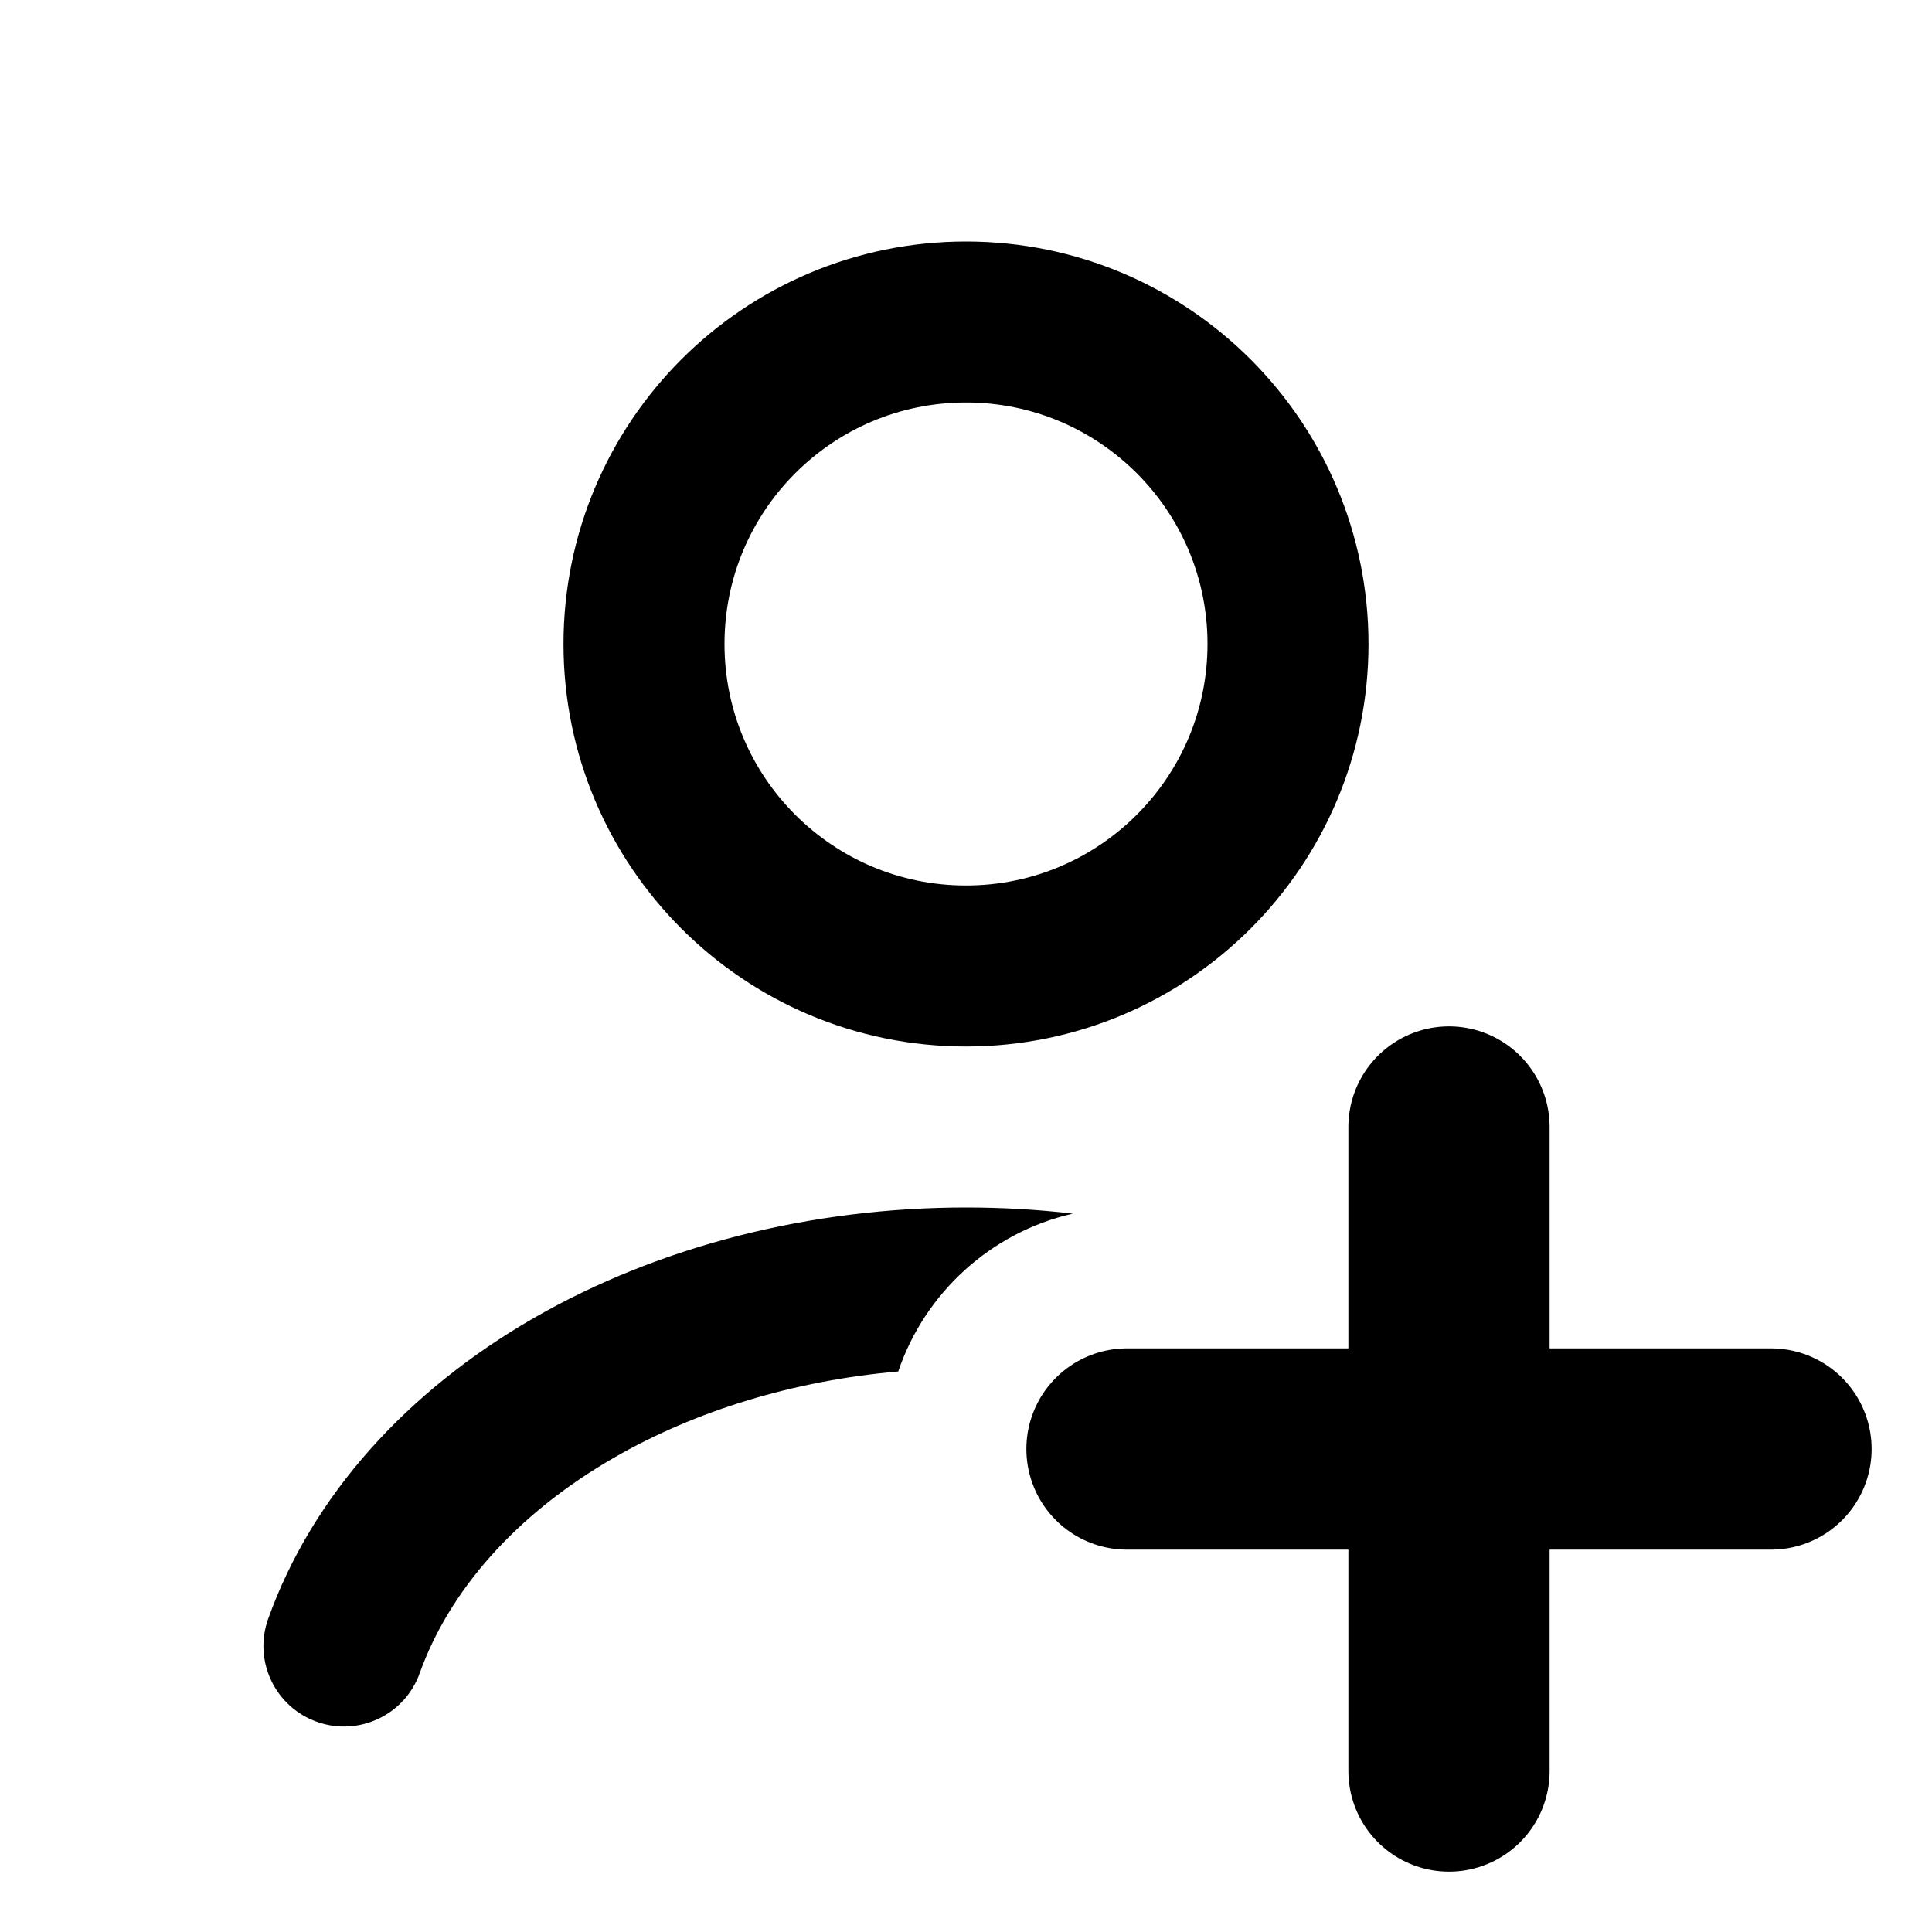
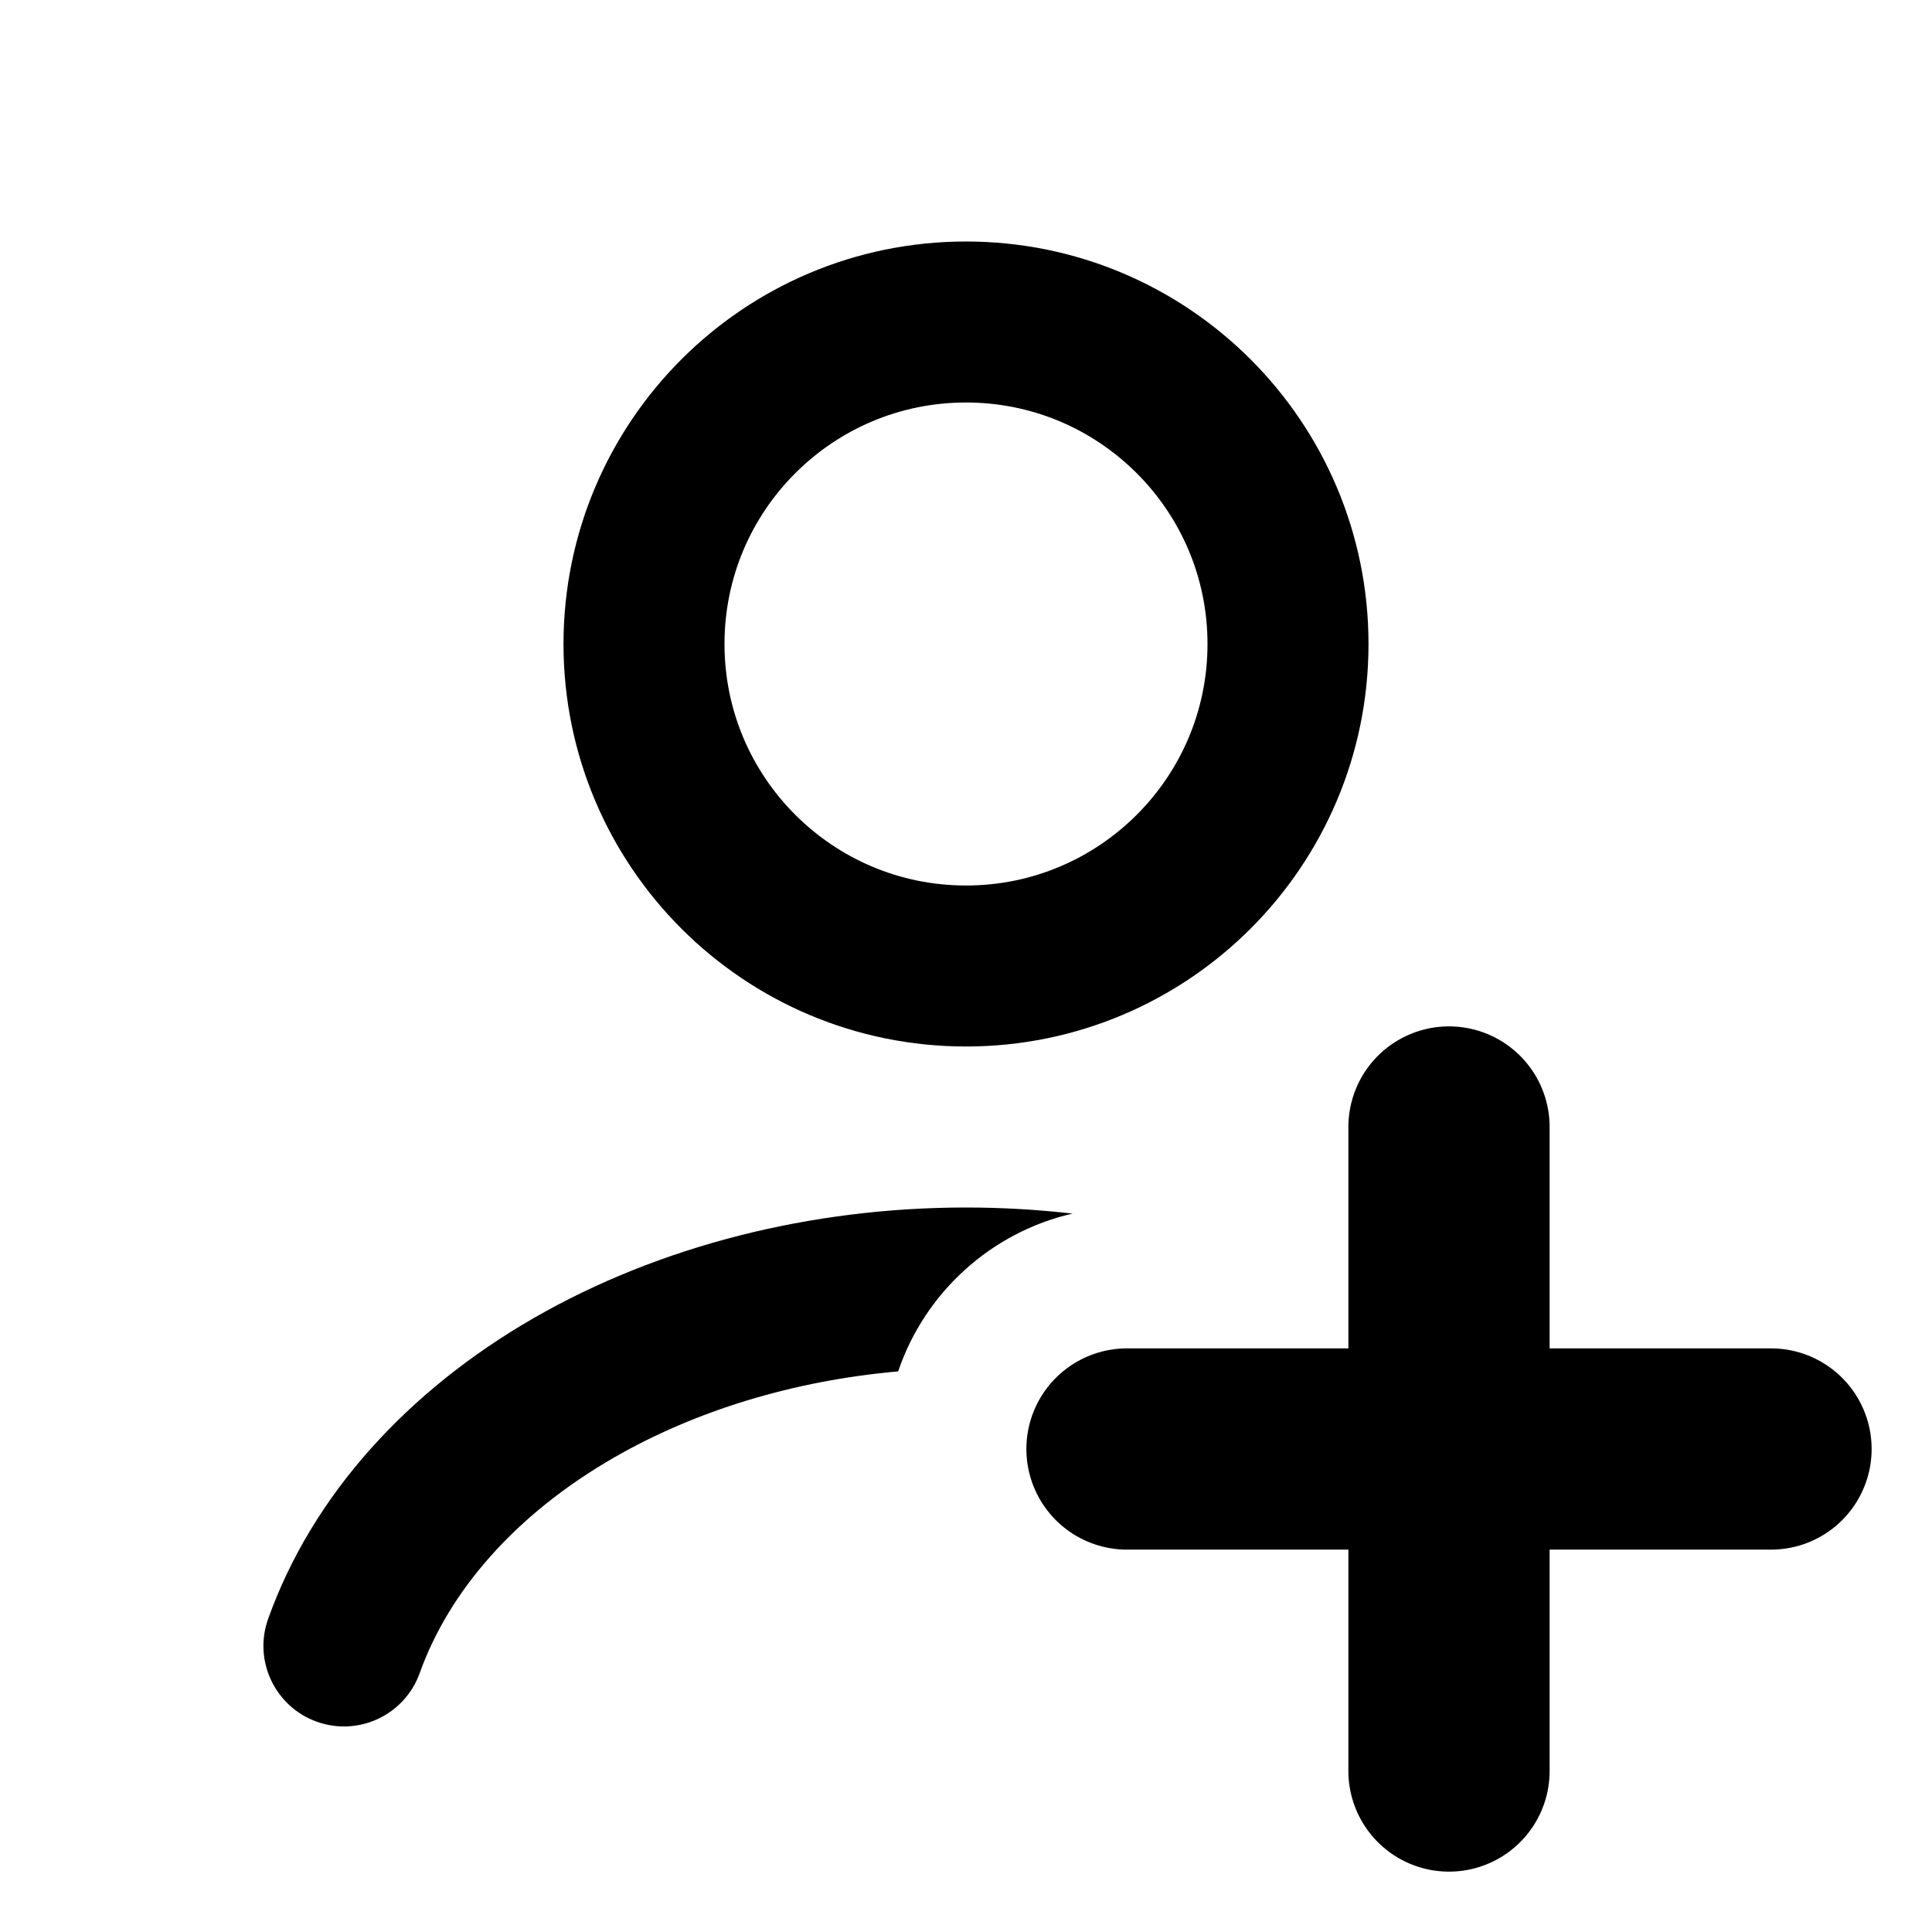
- <svg xmlns="http://www.w3.org/2000/svg" viewBox="0 0 24 24" fill="none">
-   <circle cx="12" cy="8" r="4" stroke="currentColor" stroke-width="2" stroke-linecap="round" />
-   <path fill-rule="evenodd" clip-rule="evenodd" d="M13.327 15.076C12.889 15.025 12.445 15 12 15C10.081 15 8.194 15.474 6.631 16.373C5.069 17.272 3.881 18.57 3.331 20.111C3.145 20.631 3.416 21.203 3.936 21.389C4.456 21.575 5.029 21.304 5.214 20.784C5.576 19.772 6.397 18.816 7.629 18.107C8.643 17.523 9.864 17.15 11.158 17.037C11.489 16.06 12.309 15.309 13.327 15.076Z" fill="currentColor" />
-   <path d="M18 14L18 22" stroke="currentColor" stroke-width="2.5" stroke-linecap="round" />
-   <path d="M22 18L14 18" stroke="currentColor" stroke-width="2.5" stroke-linecap="round" />
+ <svg xmlns="http://www.w3.org/2000/svg" fill="none" viewBox="0 0 24 24">
+   <circle cx="12" cy="8" r="4" stroke="currentColor" stroke-linecap="round" stroke-width="2" />
+   <path d="m13.327 15.076c-0.438-0.05-0.881-0.076-1.327-0.076-1.919 0-3.806 0.474-5.369 1.373-1.562 0.899-2.75 2.197-3.3 3.737-0.186 0.52 0.085 1.092 0.605 1.278s1.092-0.085 1.278-0.605c0.361-1.011 1.182-1.968 2.414-2.677 1.014-0.584 2.235-0.956 3.529-1.07 0.331-0.977 1.151-1.728 2.169-1.961z" clip-rule="evenodd" fill="currentColor" fill-rule="evenodd" />
+   <path d="m18 14v8" stroke="currentColor" stroke-linecap="round" stroke-width="2.5" />
+   <path d="m22 18h-8" stroke="currentColor" stroke-linecap="round" stroke-width="2.5" />
</svg>
